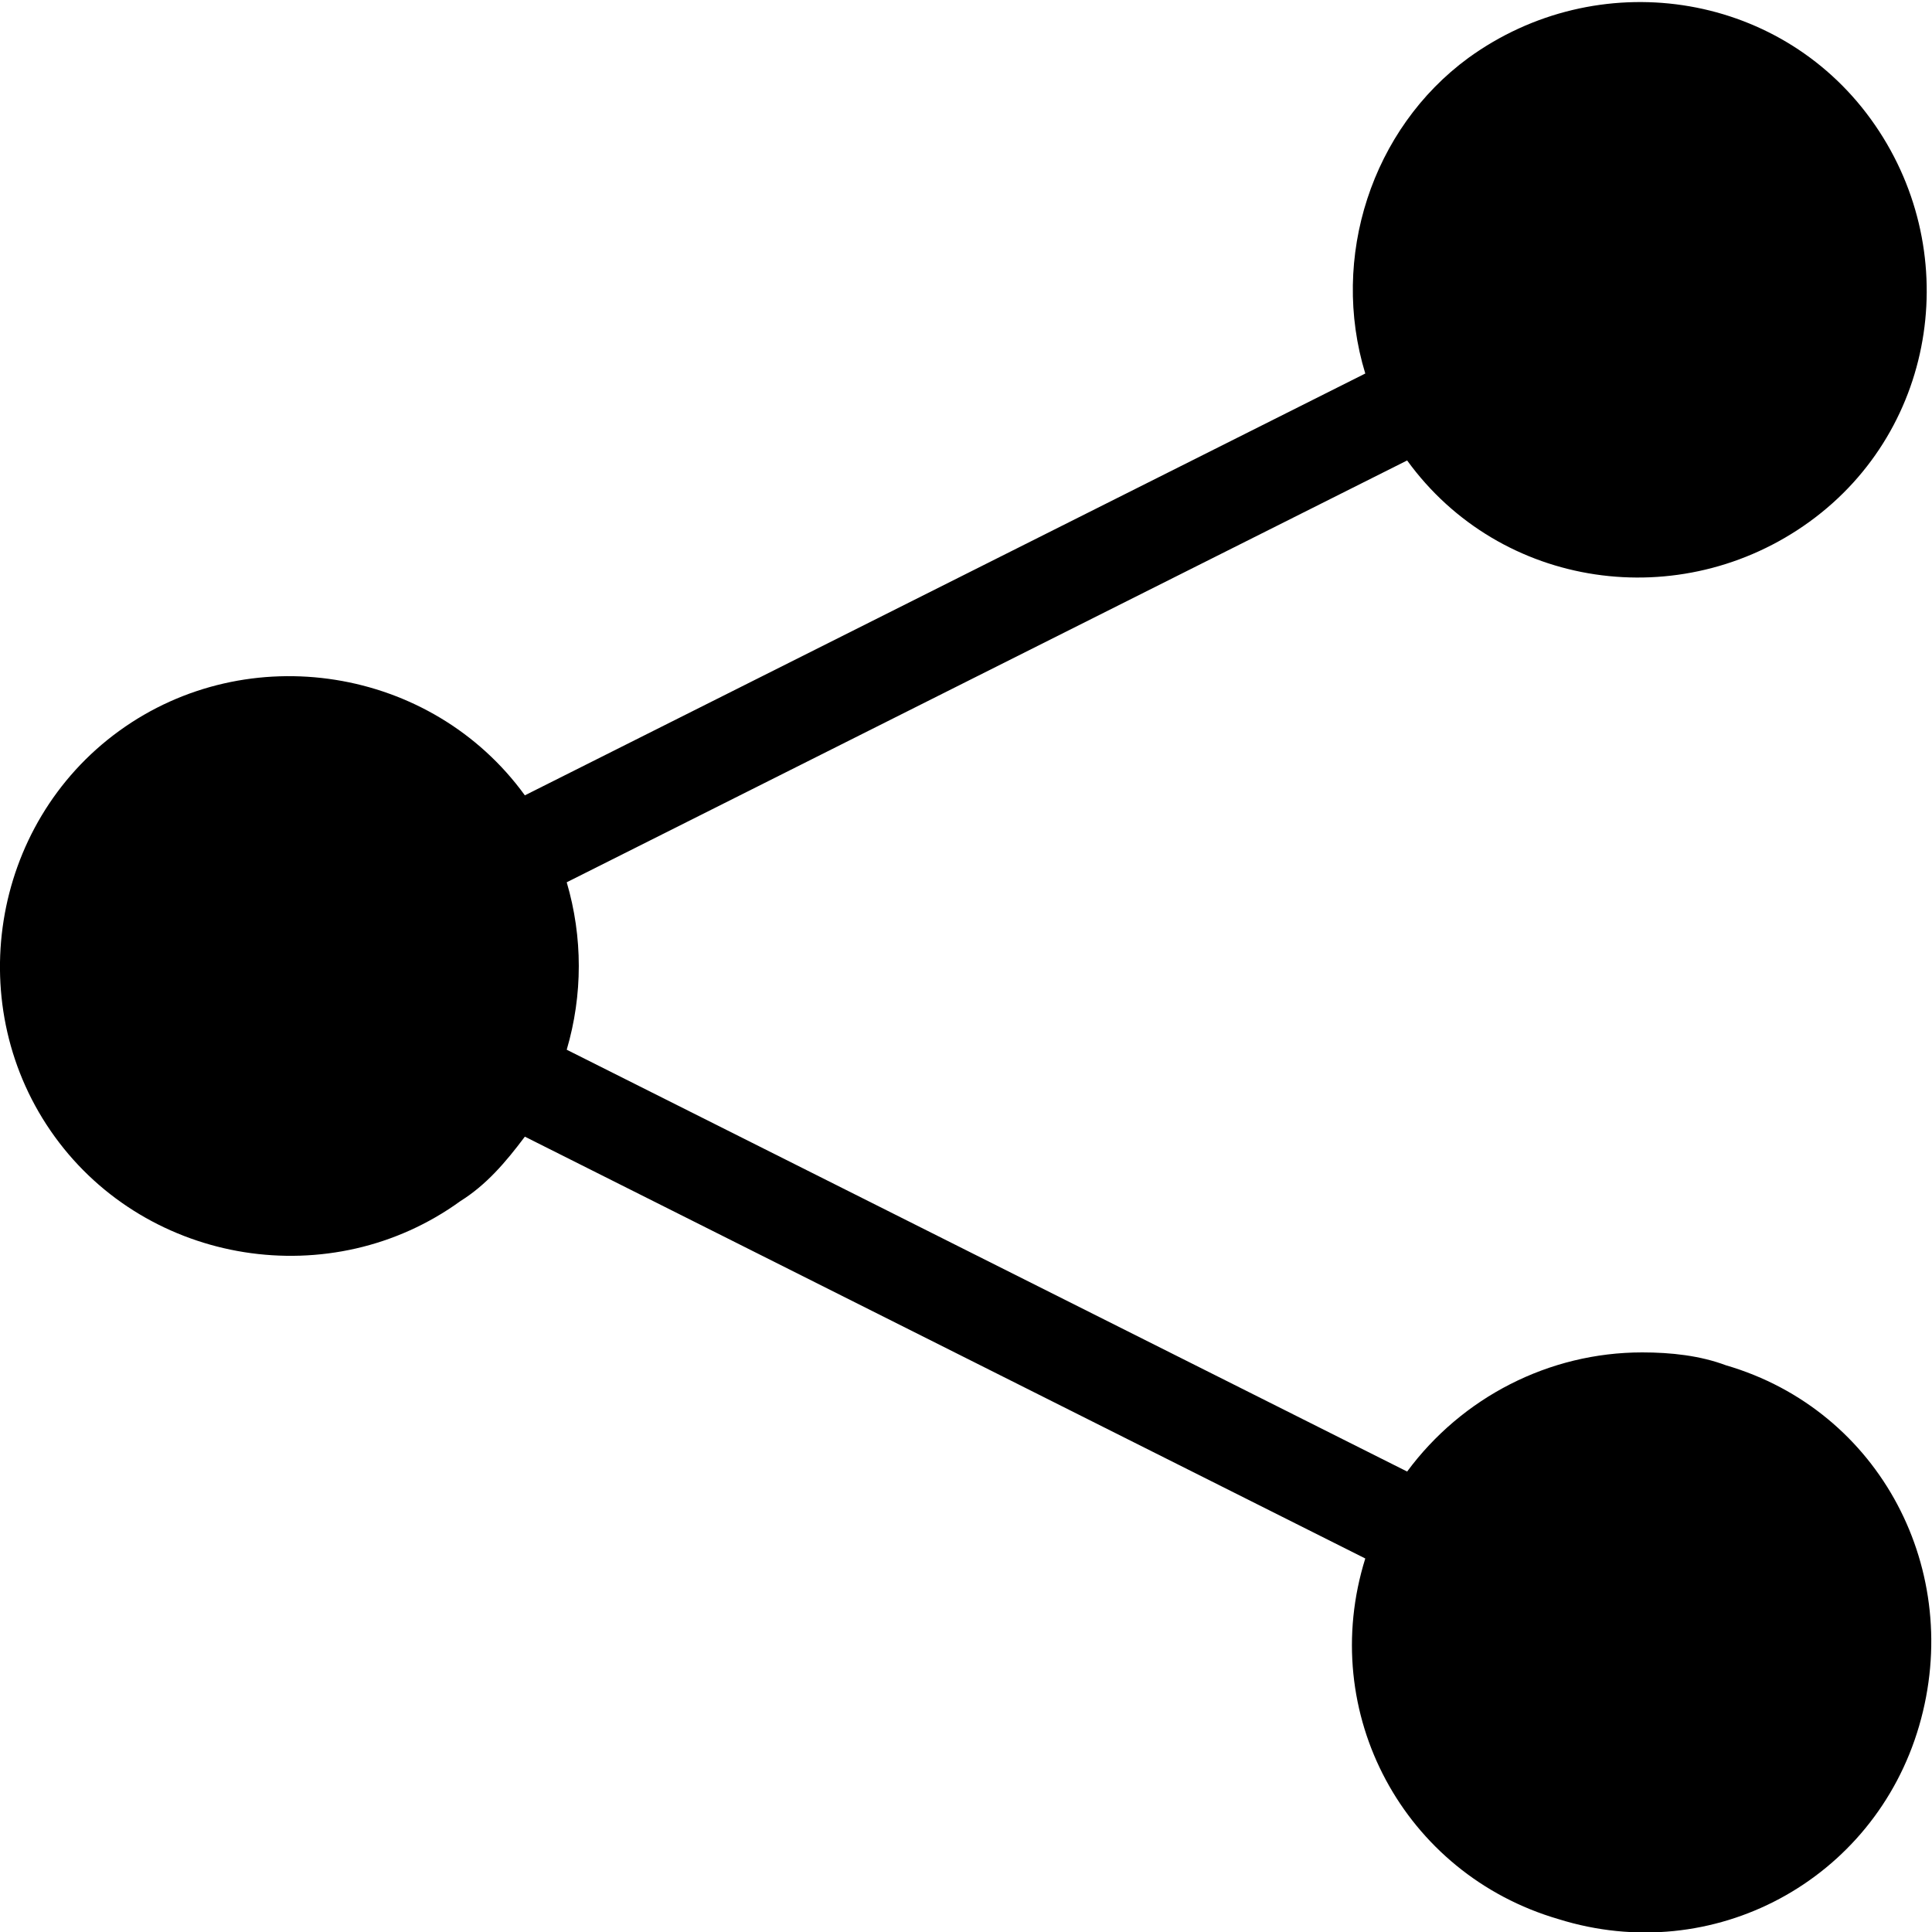
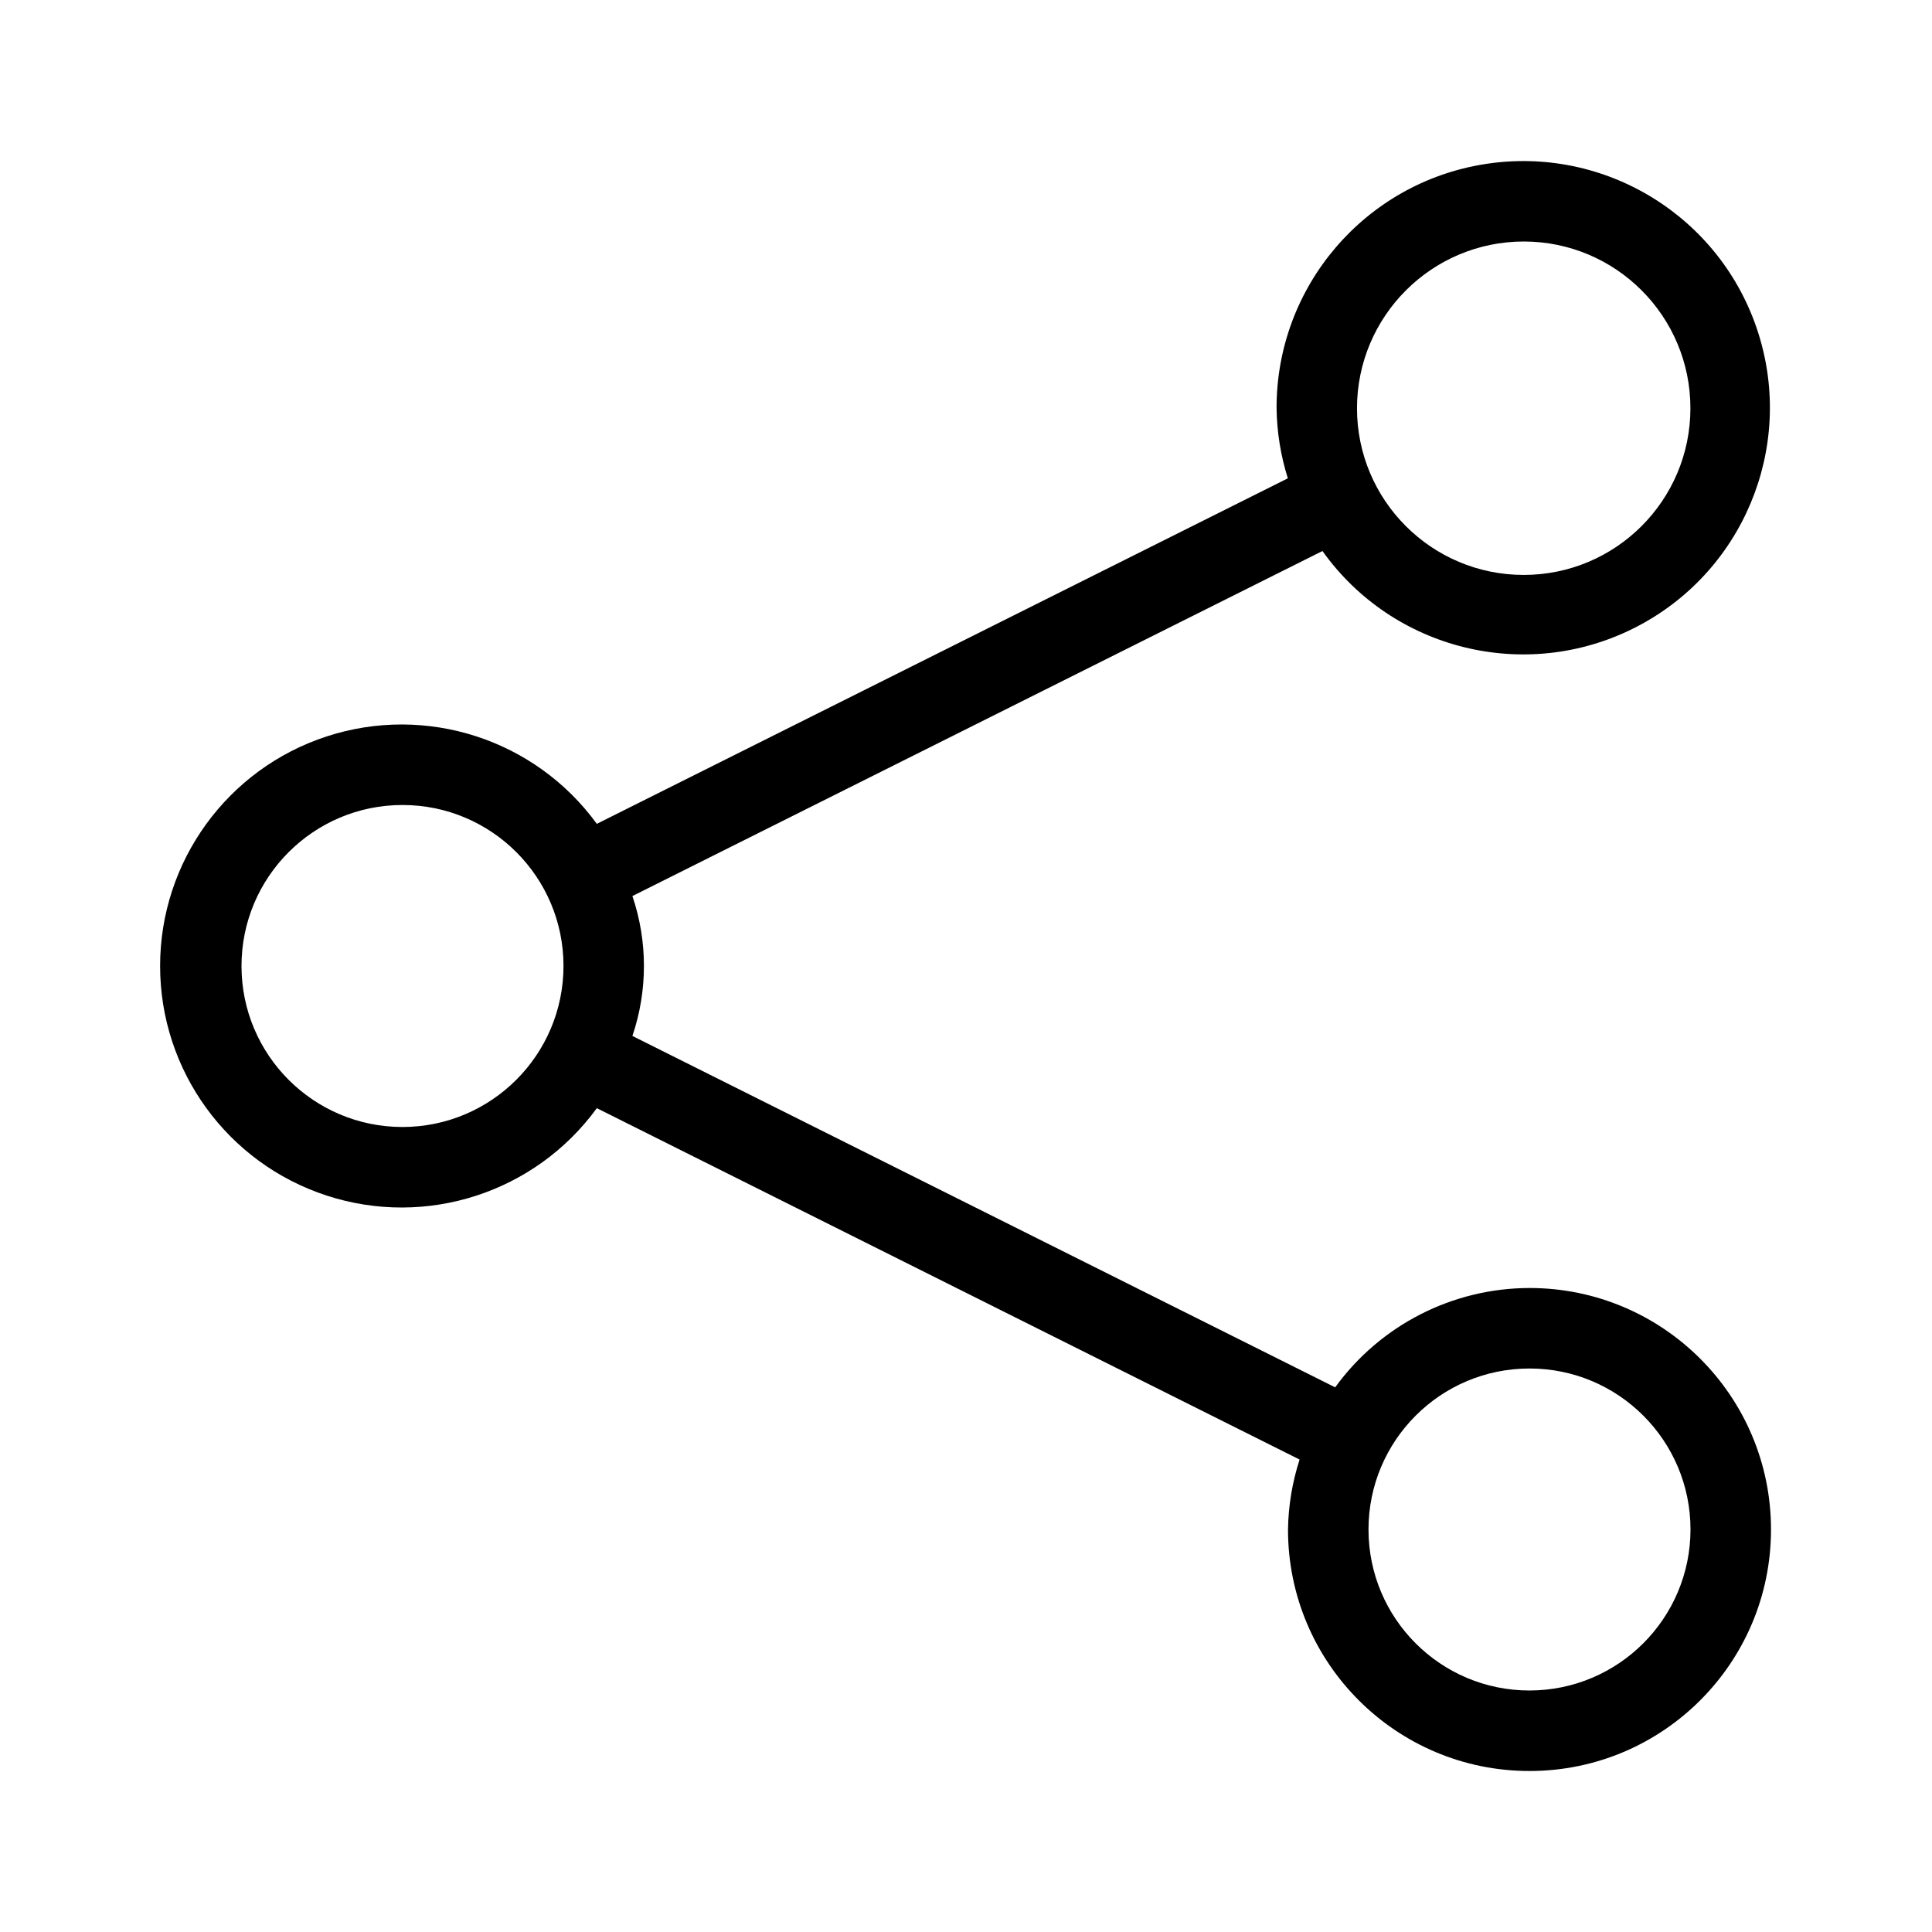
- <svg xmlns="http://www.w3.org/2000/svg" version="1.1" id="Ebene_1" x="0px" y="0px" viewBox="0 0 60 60" style="enable-background:new 0 0 60 60;" xml:space="preserve">
-   <path d="M53.6,42.4C52.8,42.1,51.9,42,51,42c-2.9,0-5.6,1.4-7.3,3.7L17.6,32.6c0.5-1.7,0.5-3.5,0-5.2l26.1-13.1  c2.9,4,8.5,4.8,12.5,1.9S61,7.7,58.1,3.7c-2.9-4-8.5-4.8-12.5-1.9c-3,2.2-4.3,6.2-3.2,9.8L16.3,24.7c-2.9-4-8.6-4.9-12.6-2  c-4,2.9-4.9,8.6-2,12.6c2.9,4,8.6,4.9,12.6,2c0.8-0.5,1.4-1.2,2-2l26.1,13.1c-1.5,4.8,1.2,9.8,6,11.2c4.8,1.5,9.8-1.2,11.2-6  S58.4,43.8,53.6,42.4z" />
+ <svg xmlns="http://www.w3.org/2000/svg" viewBox="0 0 24 24">
+   <path d="M19 16a2.988 2.988 0 00-2.414 1.234l-8.73-4.365a2.71 2.71 0 000-1.738l8.572-4.286a3.064 3.064 0 10-.57-1.774 3.038 3.038 0 00.14.871l-8.584 4.292a3 3 0 100 3.532l8.73 4.365A2.967 2.967 0 0016 19a3 3 0 103-3zm-.071-13a2.071 2.071 0 11-2.072 2.071A2.074 2.074 0 0118.93 3zM5 14a2 2 0 112-2 2.002 2.002 0 01-2 2zm14 7a2 2 0 112-2 2.002 2.002 0 01-2 2z" />
</svg>
